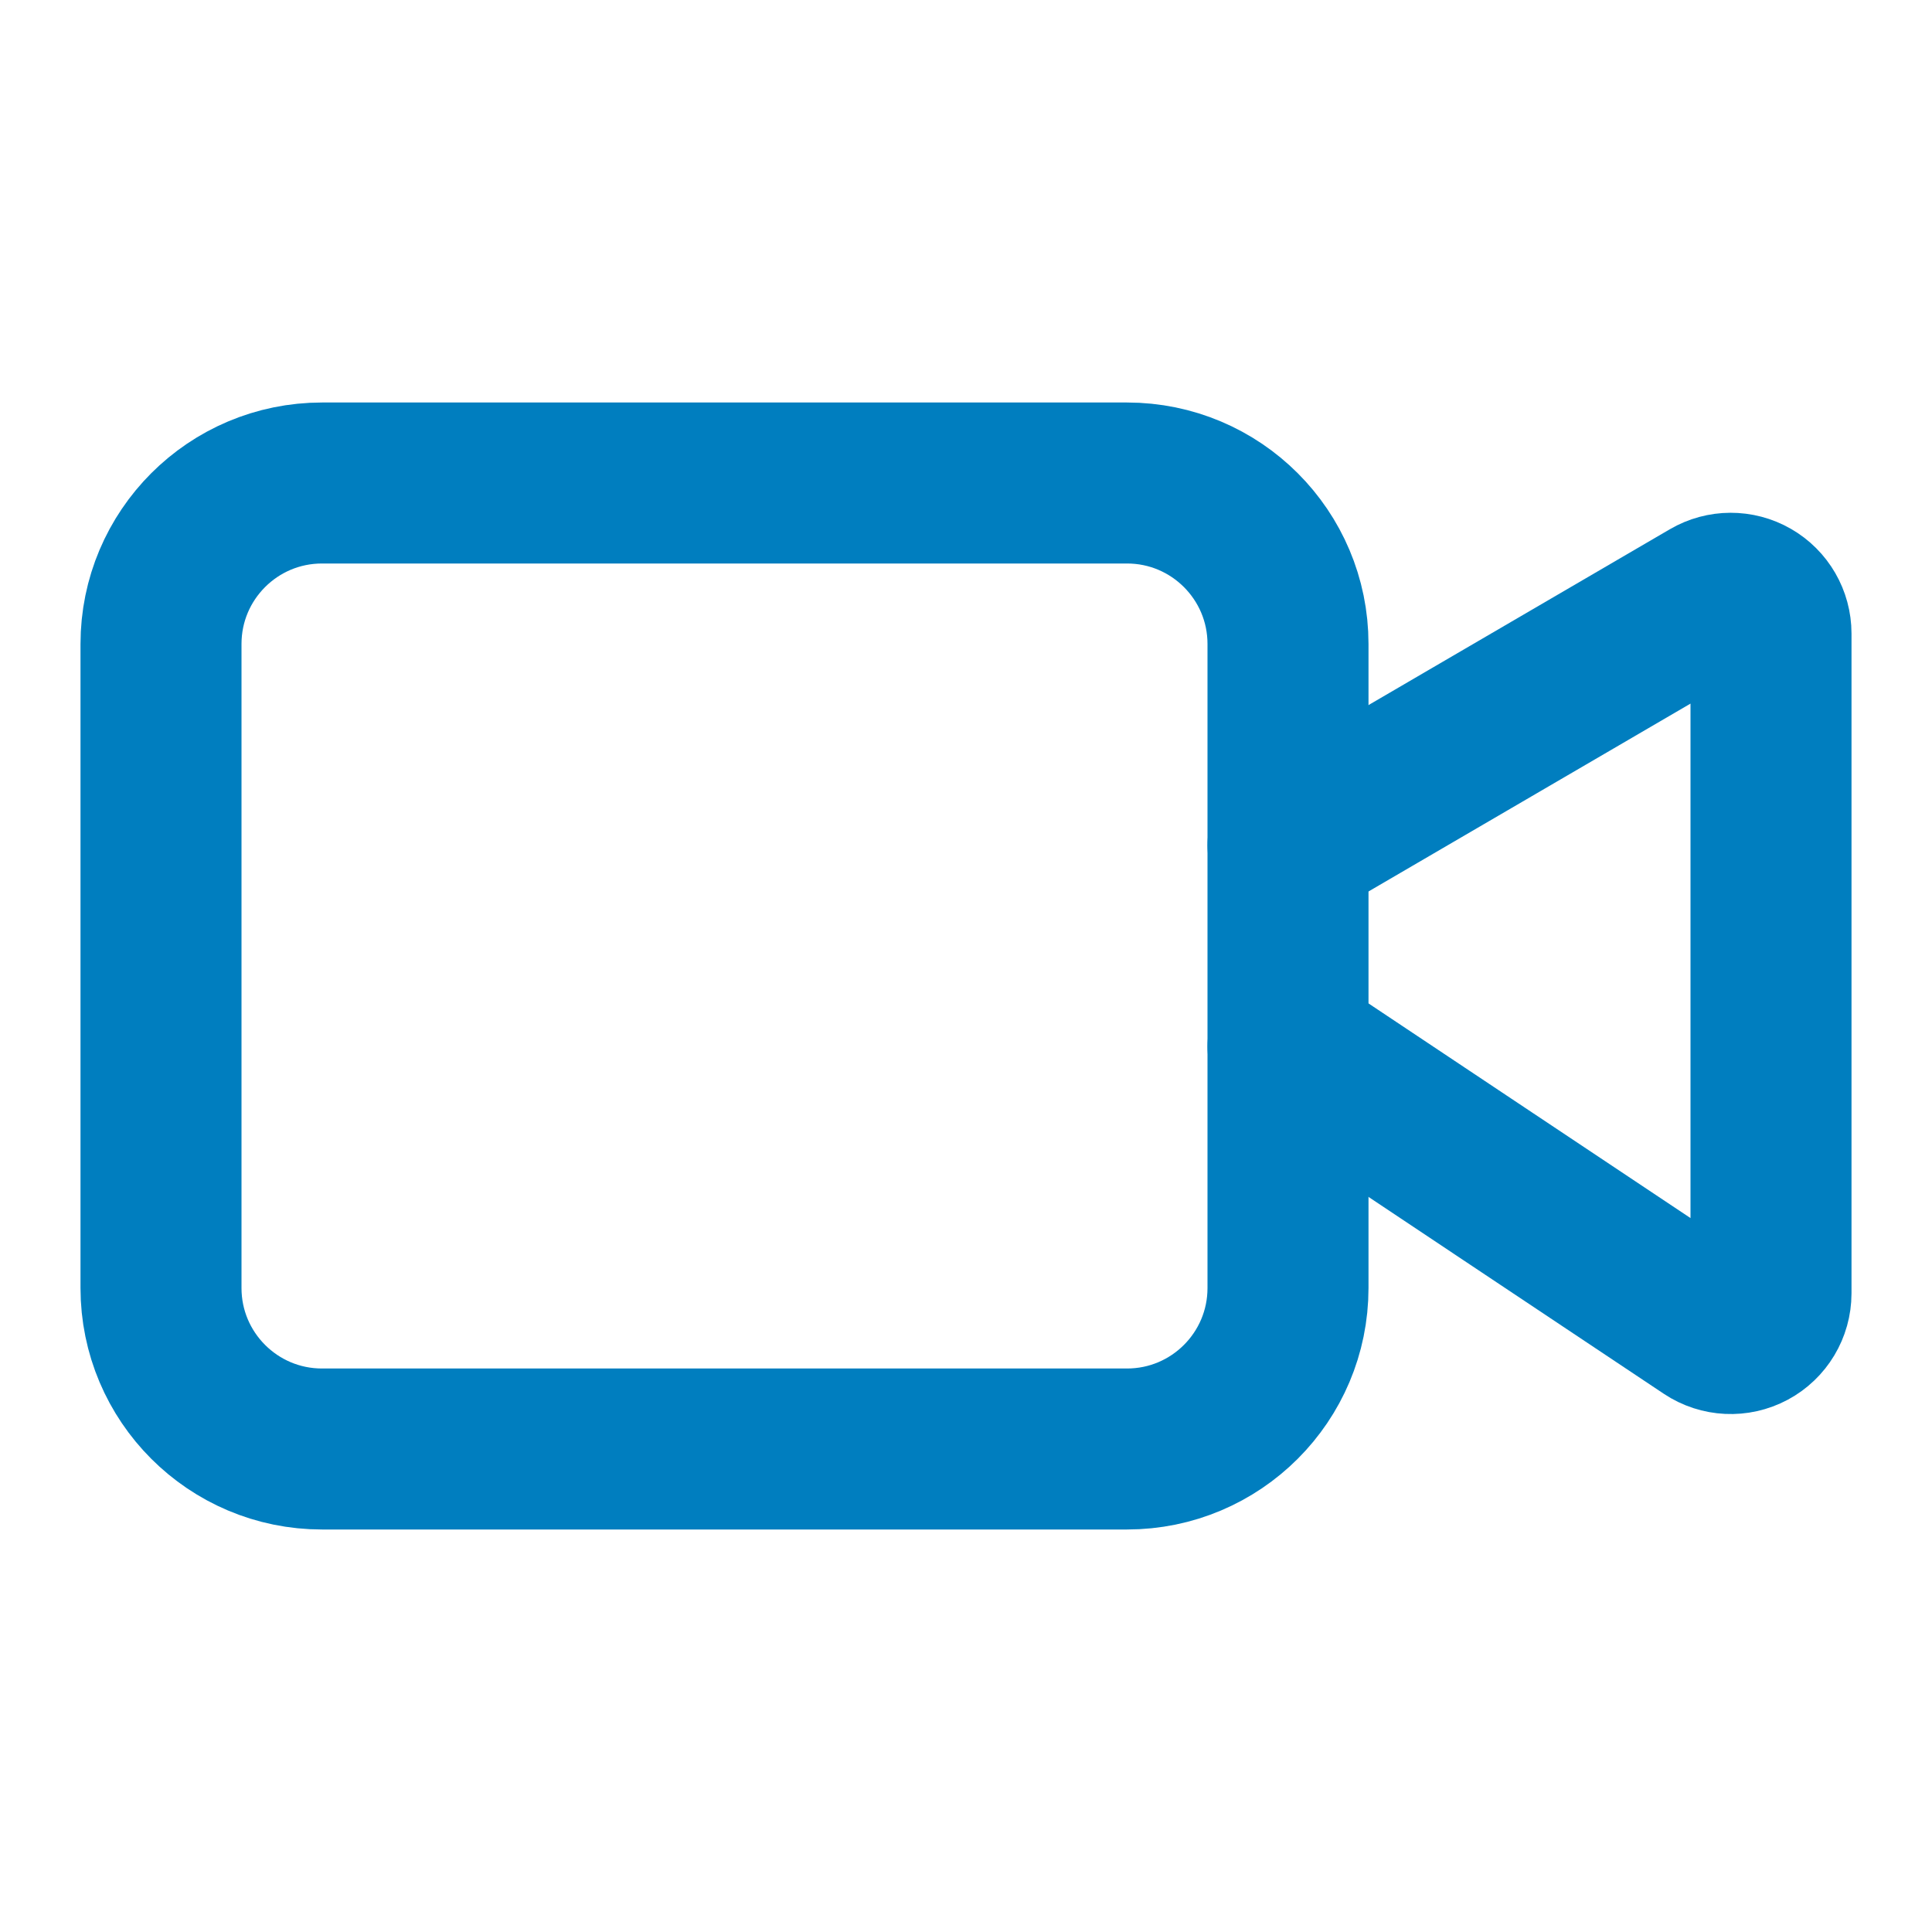
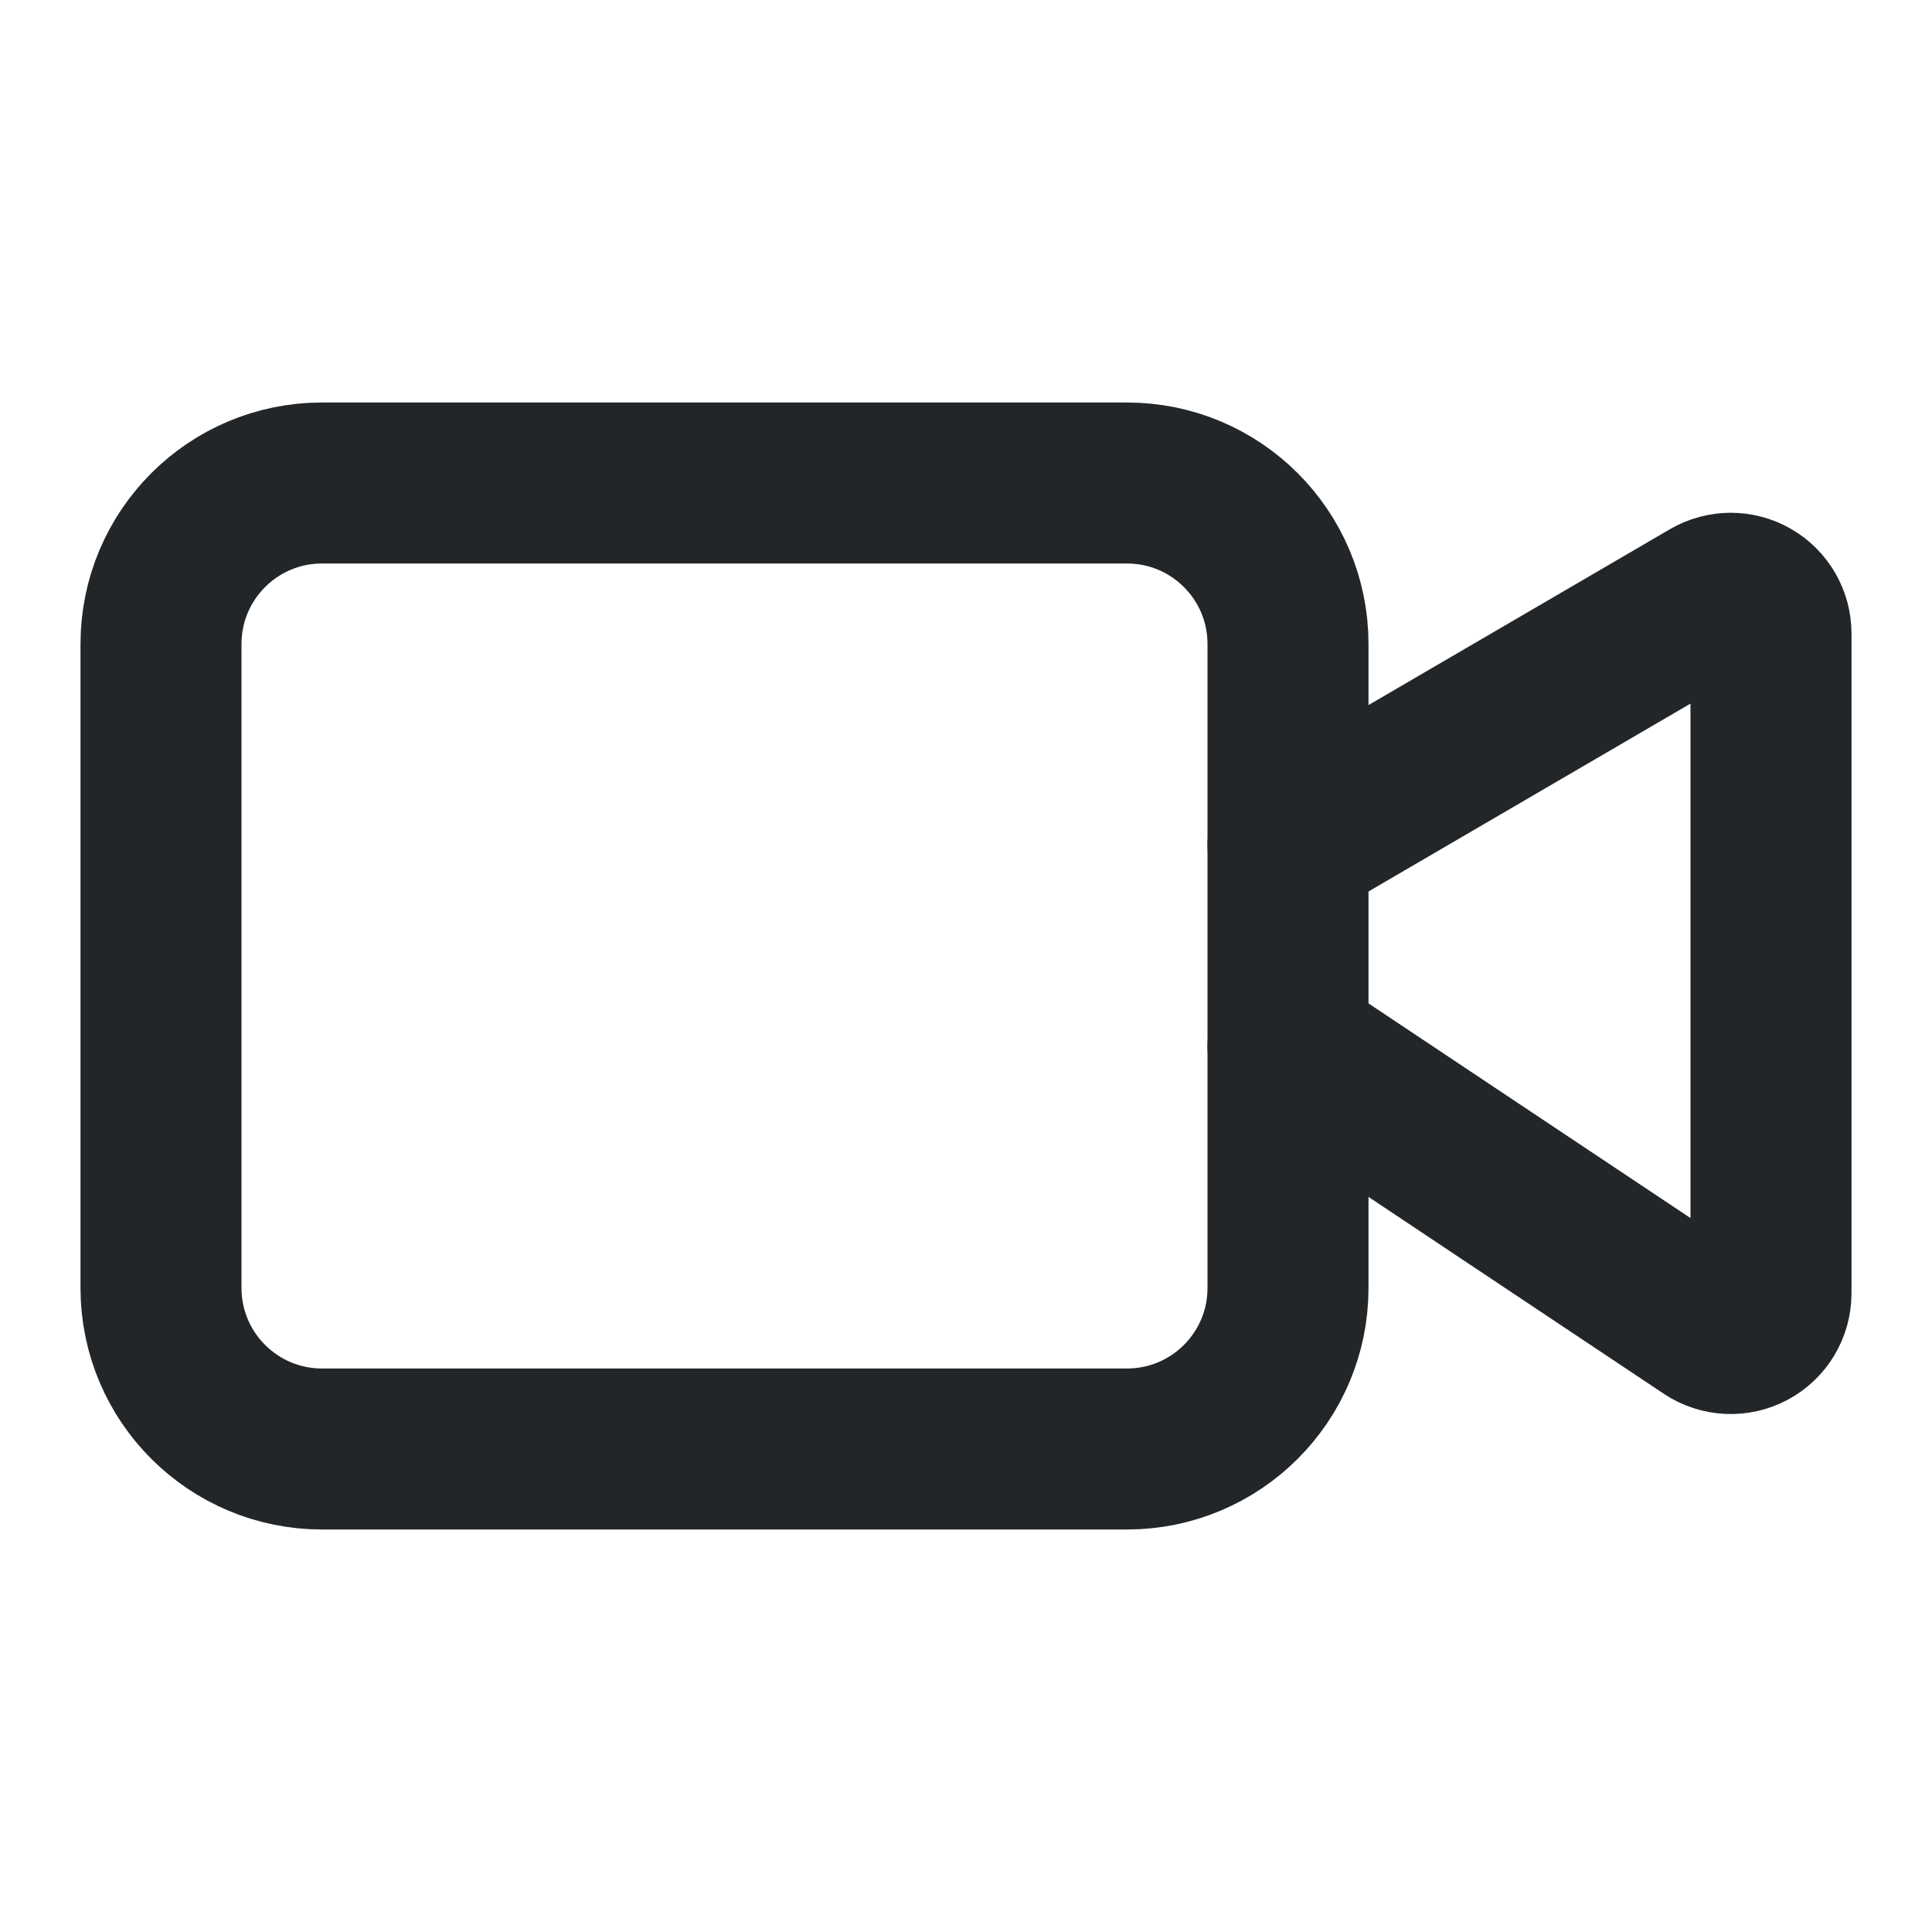
<svg xmlns="http://www.w3.org/2000/svg" viewBox="0 0 24 24" width="24" height="24">
  <defs>
    <style type="text/css" id="current-color-scheme">
-       .ColorScheme-Text { color: #007ebf; }
+       .ColorScheme-Text { color: #232629; }
+       .ColorScheme-Highlight { color: #3daee9; }
    </style>
  </defs>
-   <g fill="none" stroke="#007ebf" stroke-width="2" stroke-linecap="round" stroke-linejoin="round" class="ColorScheme-Text">
+   <g fill="none" stroke="currentColor" stroke-width="2" stroke-linecap="round" stroke-linejoin="round" class="ColorScheme-Text">
    <path d="m16 13 5.223 3.482a.5.5 0 0 0 .777-.416V7.87a.5.5 0 0 0-.752-.432L16 10.5" />
    <rect x="2" y="6" width="14" height="12" rx="2" />
  </g>
</svg>
